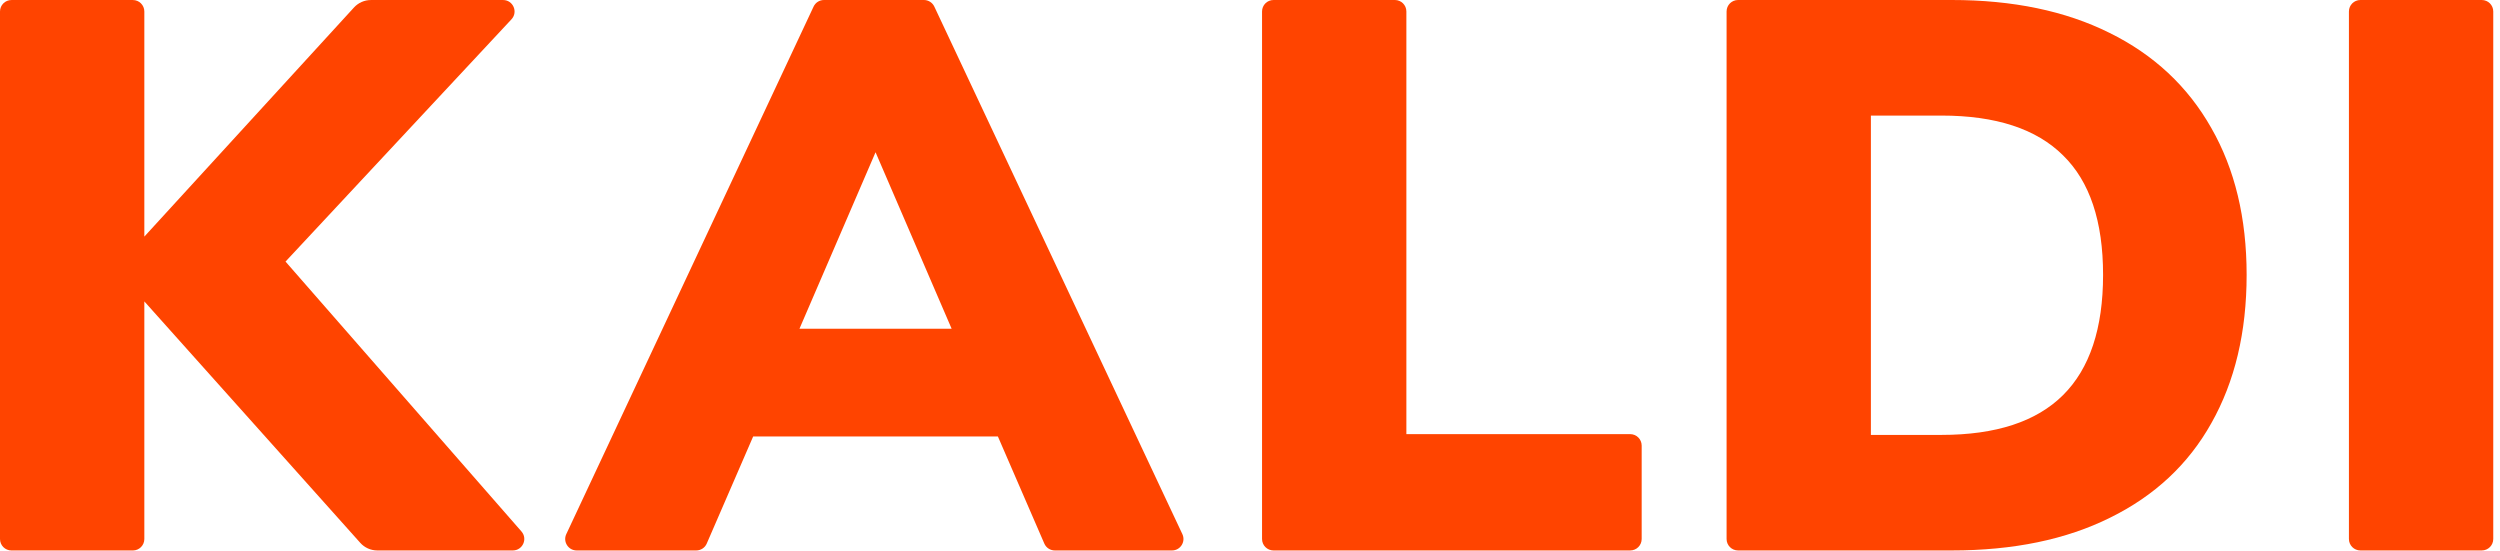
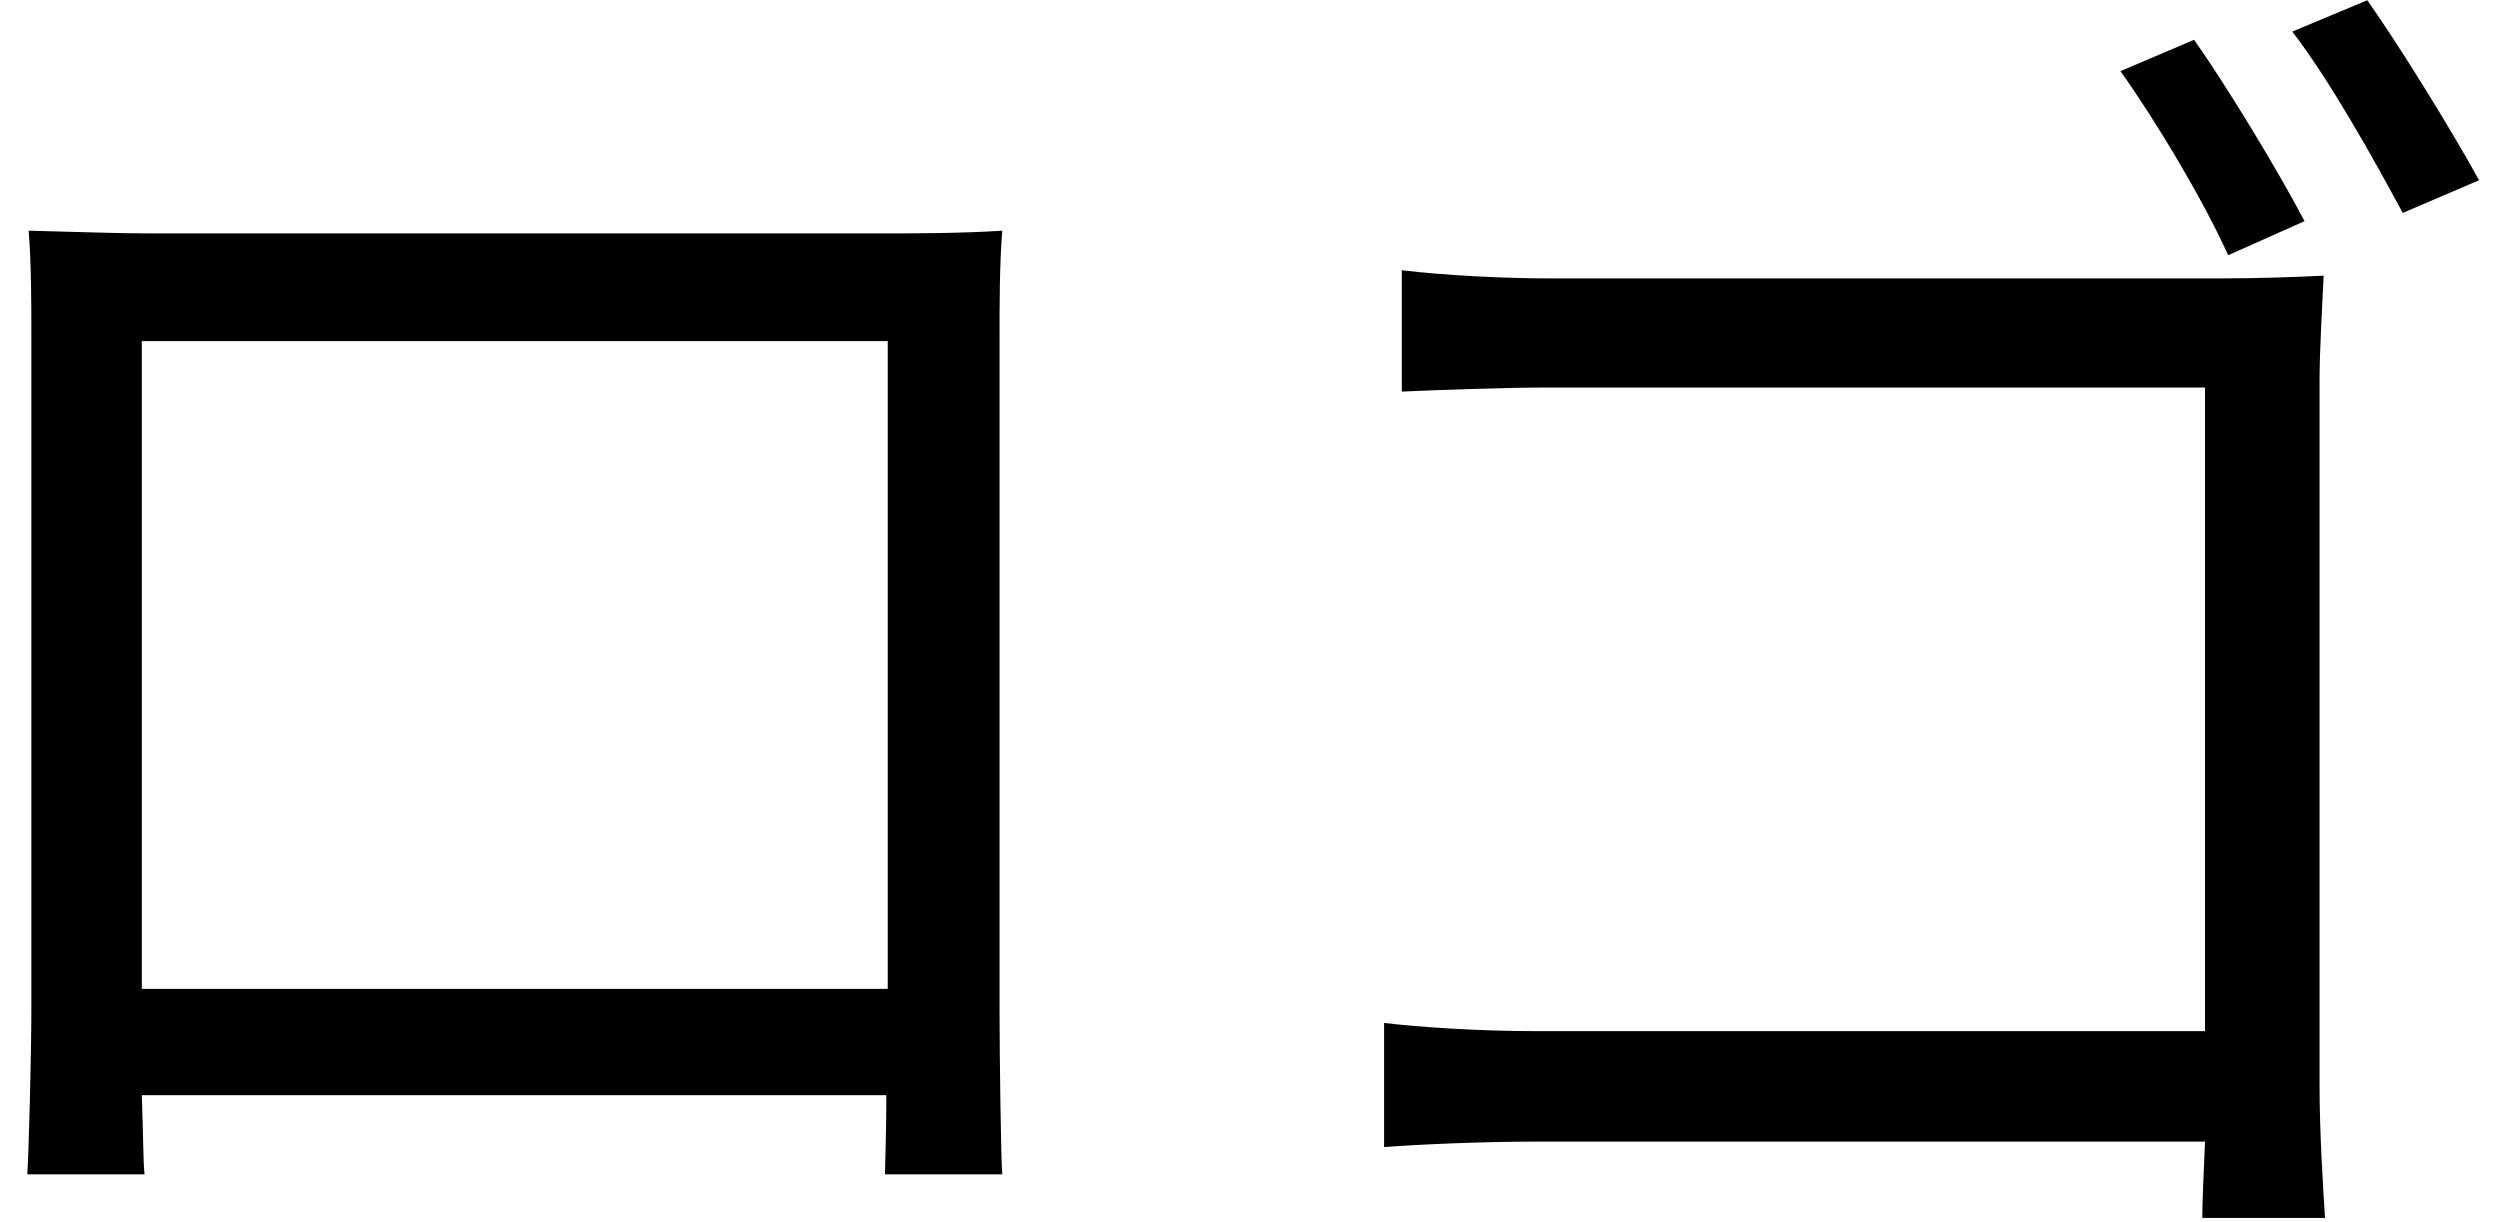
- <svg xmlns="http://www.w3.org/2000/svg" xmlns:xlink="http://www.w3.org/1999/xlink" viewBox="0 0 109 24">
-   <g transform="translate(-1470)">
-     <g style="mix-blend-mode:normal" transform="translate(1470)" fill="#f40">
-       <use xlink:href="#b" style="mix-blend-mode:normal" />
-       <use xlink:href="#c" style="mix-blend-mode:normal" />
-       <use xlink:href="#d" style="mix-blend-mode:normal" />
-       <use xlink:href="#e" style="mix-blend-mode:normal" />
-       <use xlink:href="#f" style="mix-blend-mode:normal" />
-     </g>
-   </g>
-   <defs>
-     <path id="b" d="M22.735 23.171c.283.323.053.829-.376.829h-5.907c-.285 0-.556-.121-.745-.333l-9.414-10.526v10.36c0 .276-.224.5-.5.5h-5.293c-.276 0-.5-.224-.5-.5v-23c0-.276.224-.5.5-.5h5.293c.276 0 .5.224.5.5v9.815l9.141-9.99c.19-.207.457-.325.738-.325h5.762c.437 0 .664.521.366.841l-9.851 10.563 10.287 11.767z" />
-     <path id="c" d="M45.991 24c-.199 0-.38-.118-.459-.301l-2.024-4.669h-10.67l-2.024 4.669c-.079.183-.259.301-.459.301h-5.212c-.366 0-.608-.381-.453-.712l10.782-23c.082-.176.259-.288.453-.288h4.358c.194 0 .37.112.453.287l10.815 23c.156.332-.086.713-.452.713h-5.108zm-11.135-9.668h6.635l-3.317-7.694-3.317 7.694z" />
-     <path id="d" d="M55.525 24c-.276 0-.5-.224-.5-.5v-23c0-.276.224-.5.5-.5h5.293c.276 0 .5.224.5.5v18.428h9.759c.276 0 .5.224.5.5v4.072c0 .276-.224.5-.5.5h-15.552z" />
-     <path id="e" d="M75.279.5c0-.276.224-.5.5-.5h9.315c2.667 0 4.959.477 6.874 1.43 1.938.953 3.42 2.338 4.446 4.153 1.026 1.793 1.539 3.926 1.539 6.4 0 2.496-.513 4.652-1.539 6.468-1.003 1.793-2.474 3.166-4.412 4.119-1.915.953-4.218 1.43-6.908 1.43h-9.315c-.276 0-.5-.224-.5-.5v-23zm9.37 18.462c2.371 0 4.138-.579 5.301-1.736 1.163-1.157 1.744-2.905 1.744-5.242 0-2.338-.581-4.074-1.744-5.209-1.163-1.157-2.93-1.736-5.301-1.736h-3.078v13.923h3.078z" />
-     <path id="f" d="M102.913 24c-.276 0-.5-.224-.5-.5v-23c0-.276.224-.5.5-.5h5.293c.276 0 .5.224.5.5v23c0 .276-.224.5-.5.5h-5.293z" />
-   </defs>
+ <svg xmlns="http://www.w3.org/2000/svg" viewBox="0 0 88 43" fill="none">
+   <path d="M1.008 8.12C1.104 9.272 1.104 10.76 1.104 11.864V35.48C1.104 37.16 1.008 40.712 0.96 41.336H5.088C5.04 40.952 5.04 39.8 4.992 38.552H31.2C31.2 39.848 31.152 41 31.152 41.336H35.28C35.232 40.808 35.184 37.064 35.184 35.528V11.864C35.184 10.664 35.184 9.32 35.28 8.12C33.84 8.216 32.112 8.216 31.056 8.216H5.28C4.176 8.216 2.88 8.168 1.008 8.12ZM4.992 12.008H31.248V34.808H4.992V12.008ZM77.232 1.4L74.64 2.504C75.84 4.184 77.52 6.968 78.432 8.984L81.12 7.784C80.16 5.96 78.384 3.032 77.232 1.4ZM83.328 0.008L80.688 1.112C81.984 2.792 83.52 5.528 84.576 7.496L87.264 6.344C86.256 4.52 84.48 1.64 83.328 0.008ZM49.344 9.512V13.784C50.448 13.736 52.8 13.64 54.624 13.64H77.616V36.296H54.048C52.032 36.296 49.92 36.152 48.72 36.008V40.376C50.016 40.28 52.176 40.184 54.144 40.184H77.616C77.568 41.336 77.52 42.344 77.52 42.872H81.84C81.792 42.104 81.648 39.944 81.648 38.216V13.448C81.648 12.296 81.744 10.808 81.792 9.704C80.832 9.752 79.392 9.8 78.192 9.8H54.576C53.04 9.8 50.928 9.704 49.344 9.512Z" fill="black" />
</svg>
